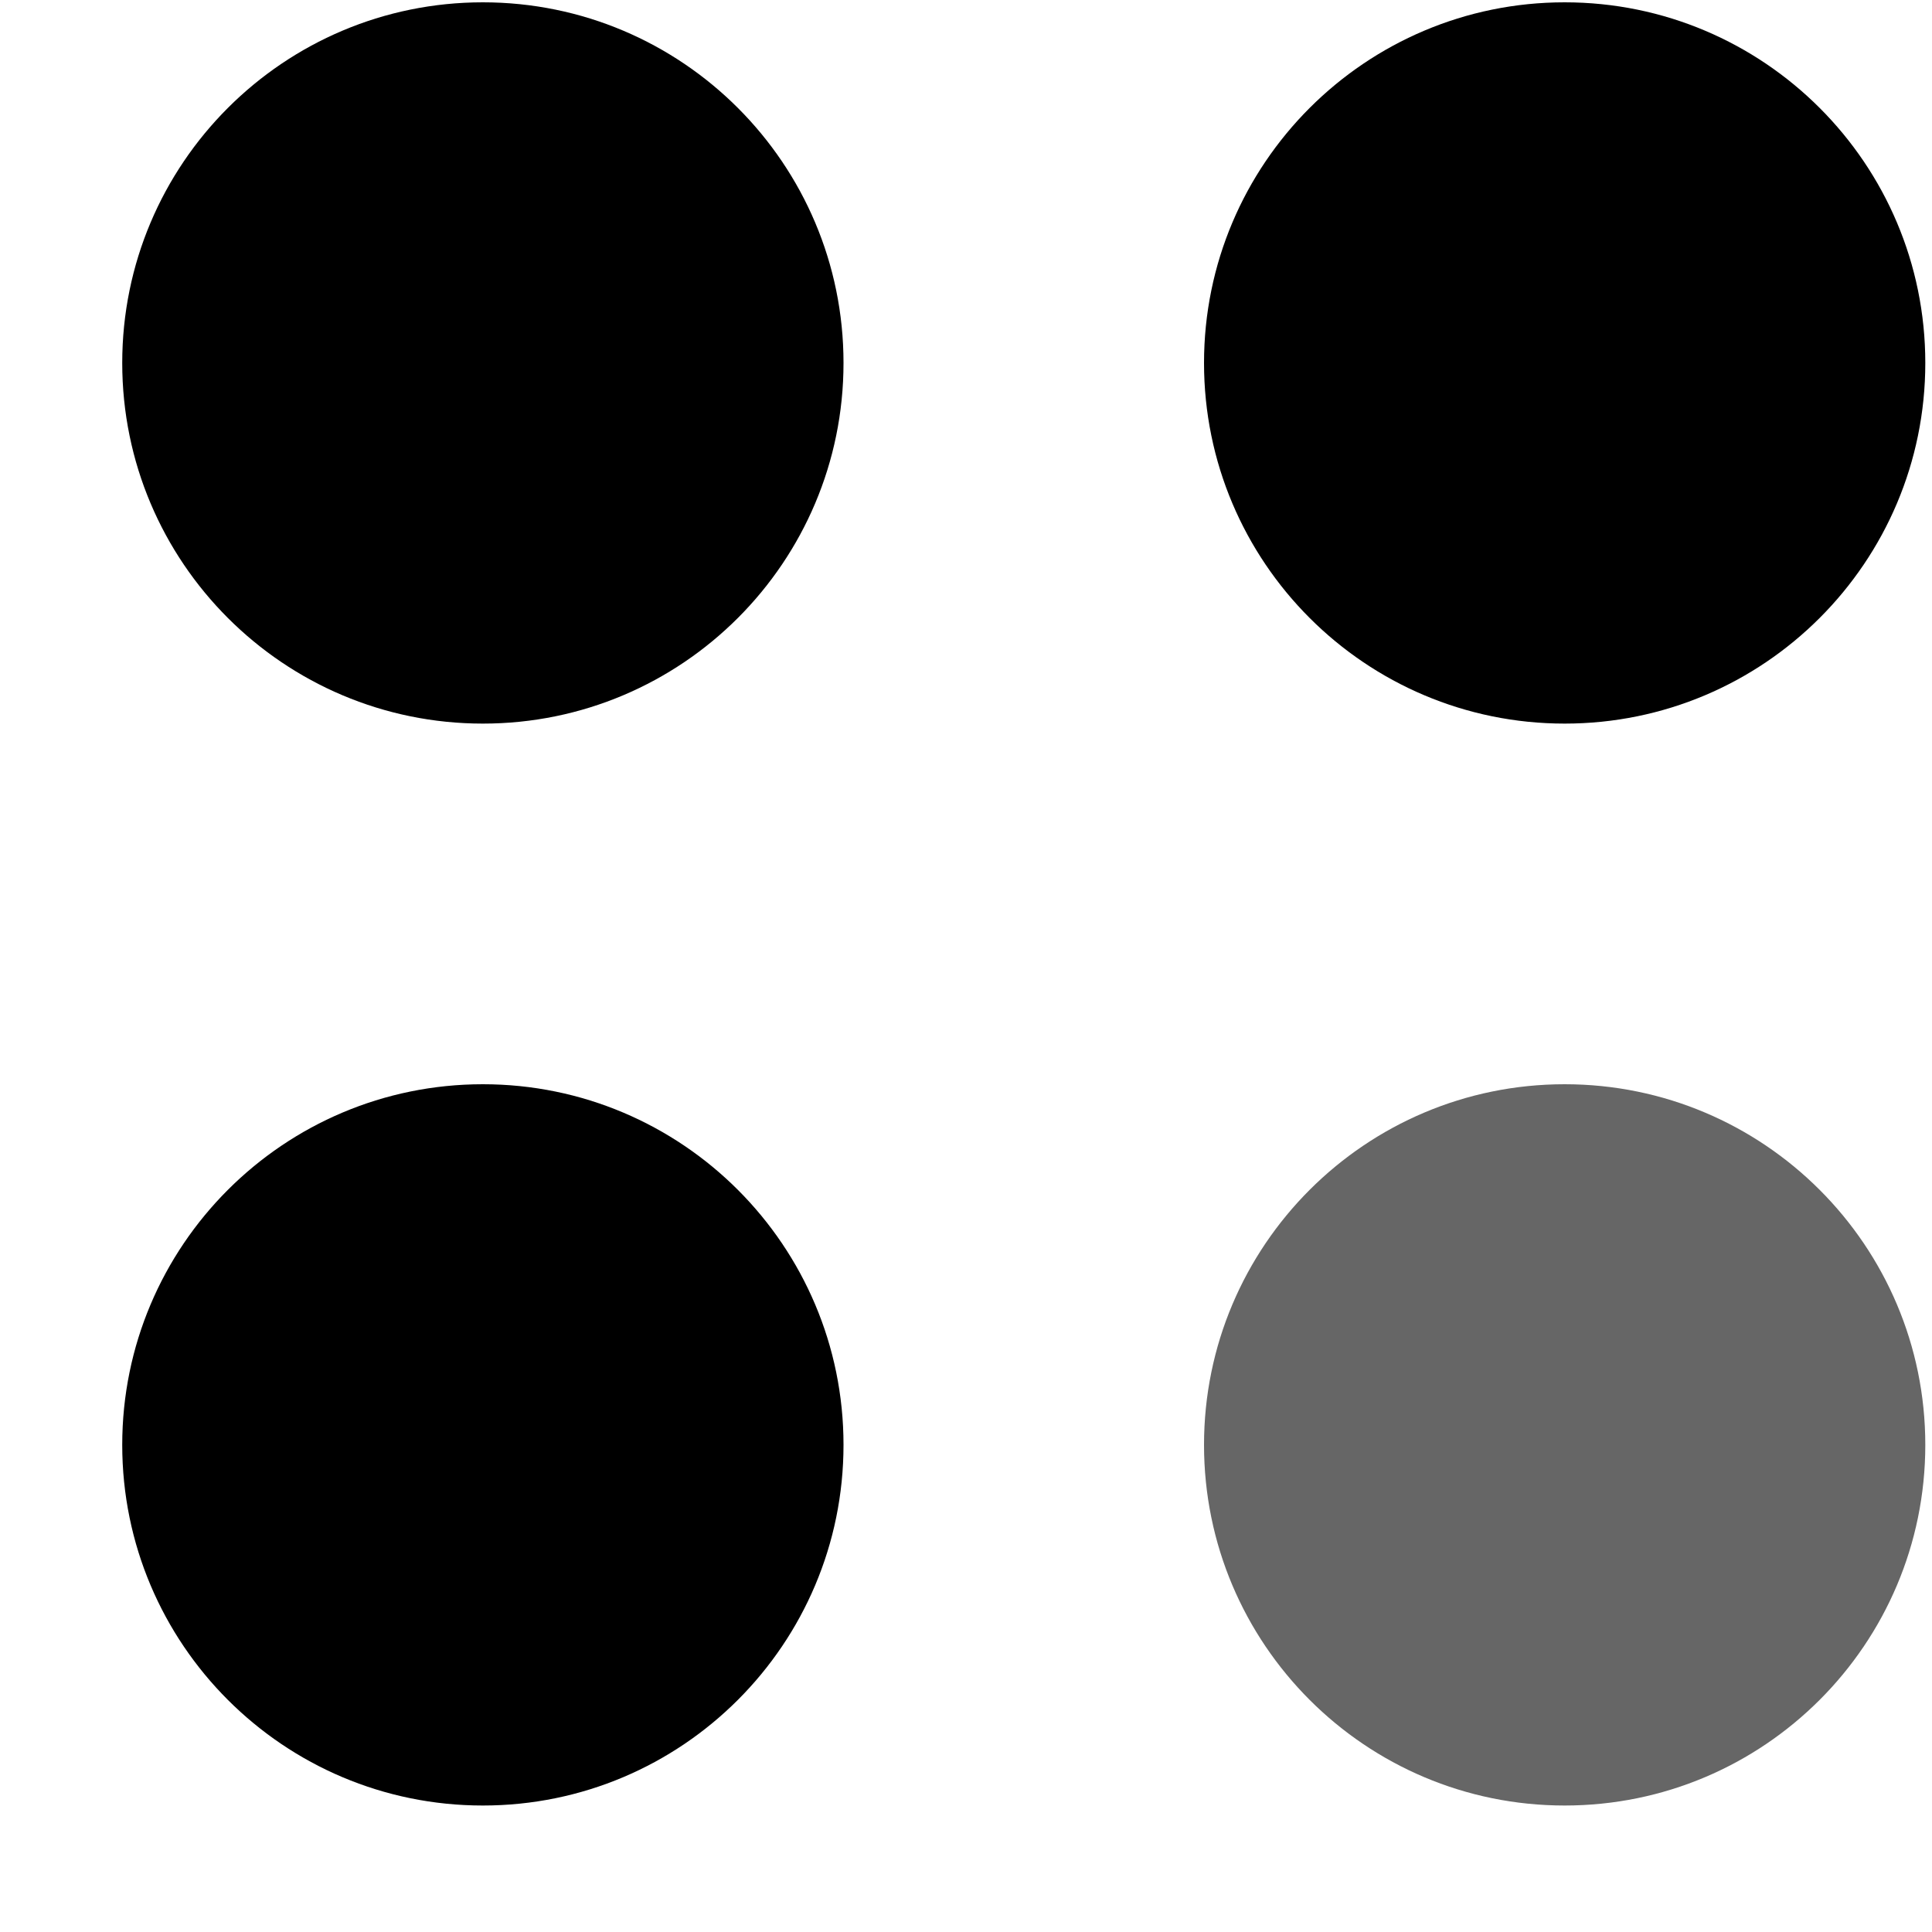
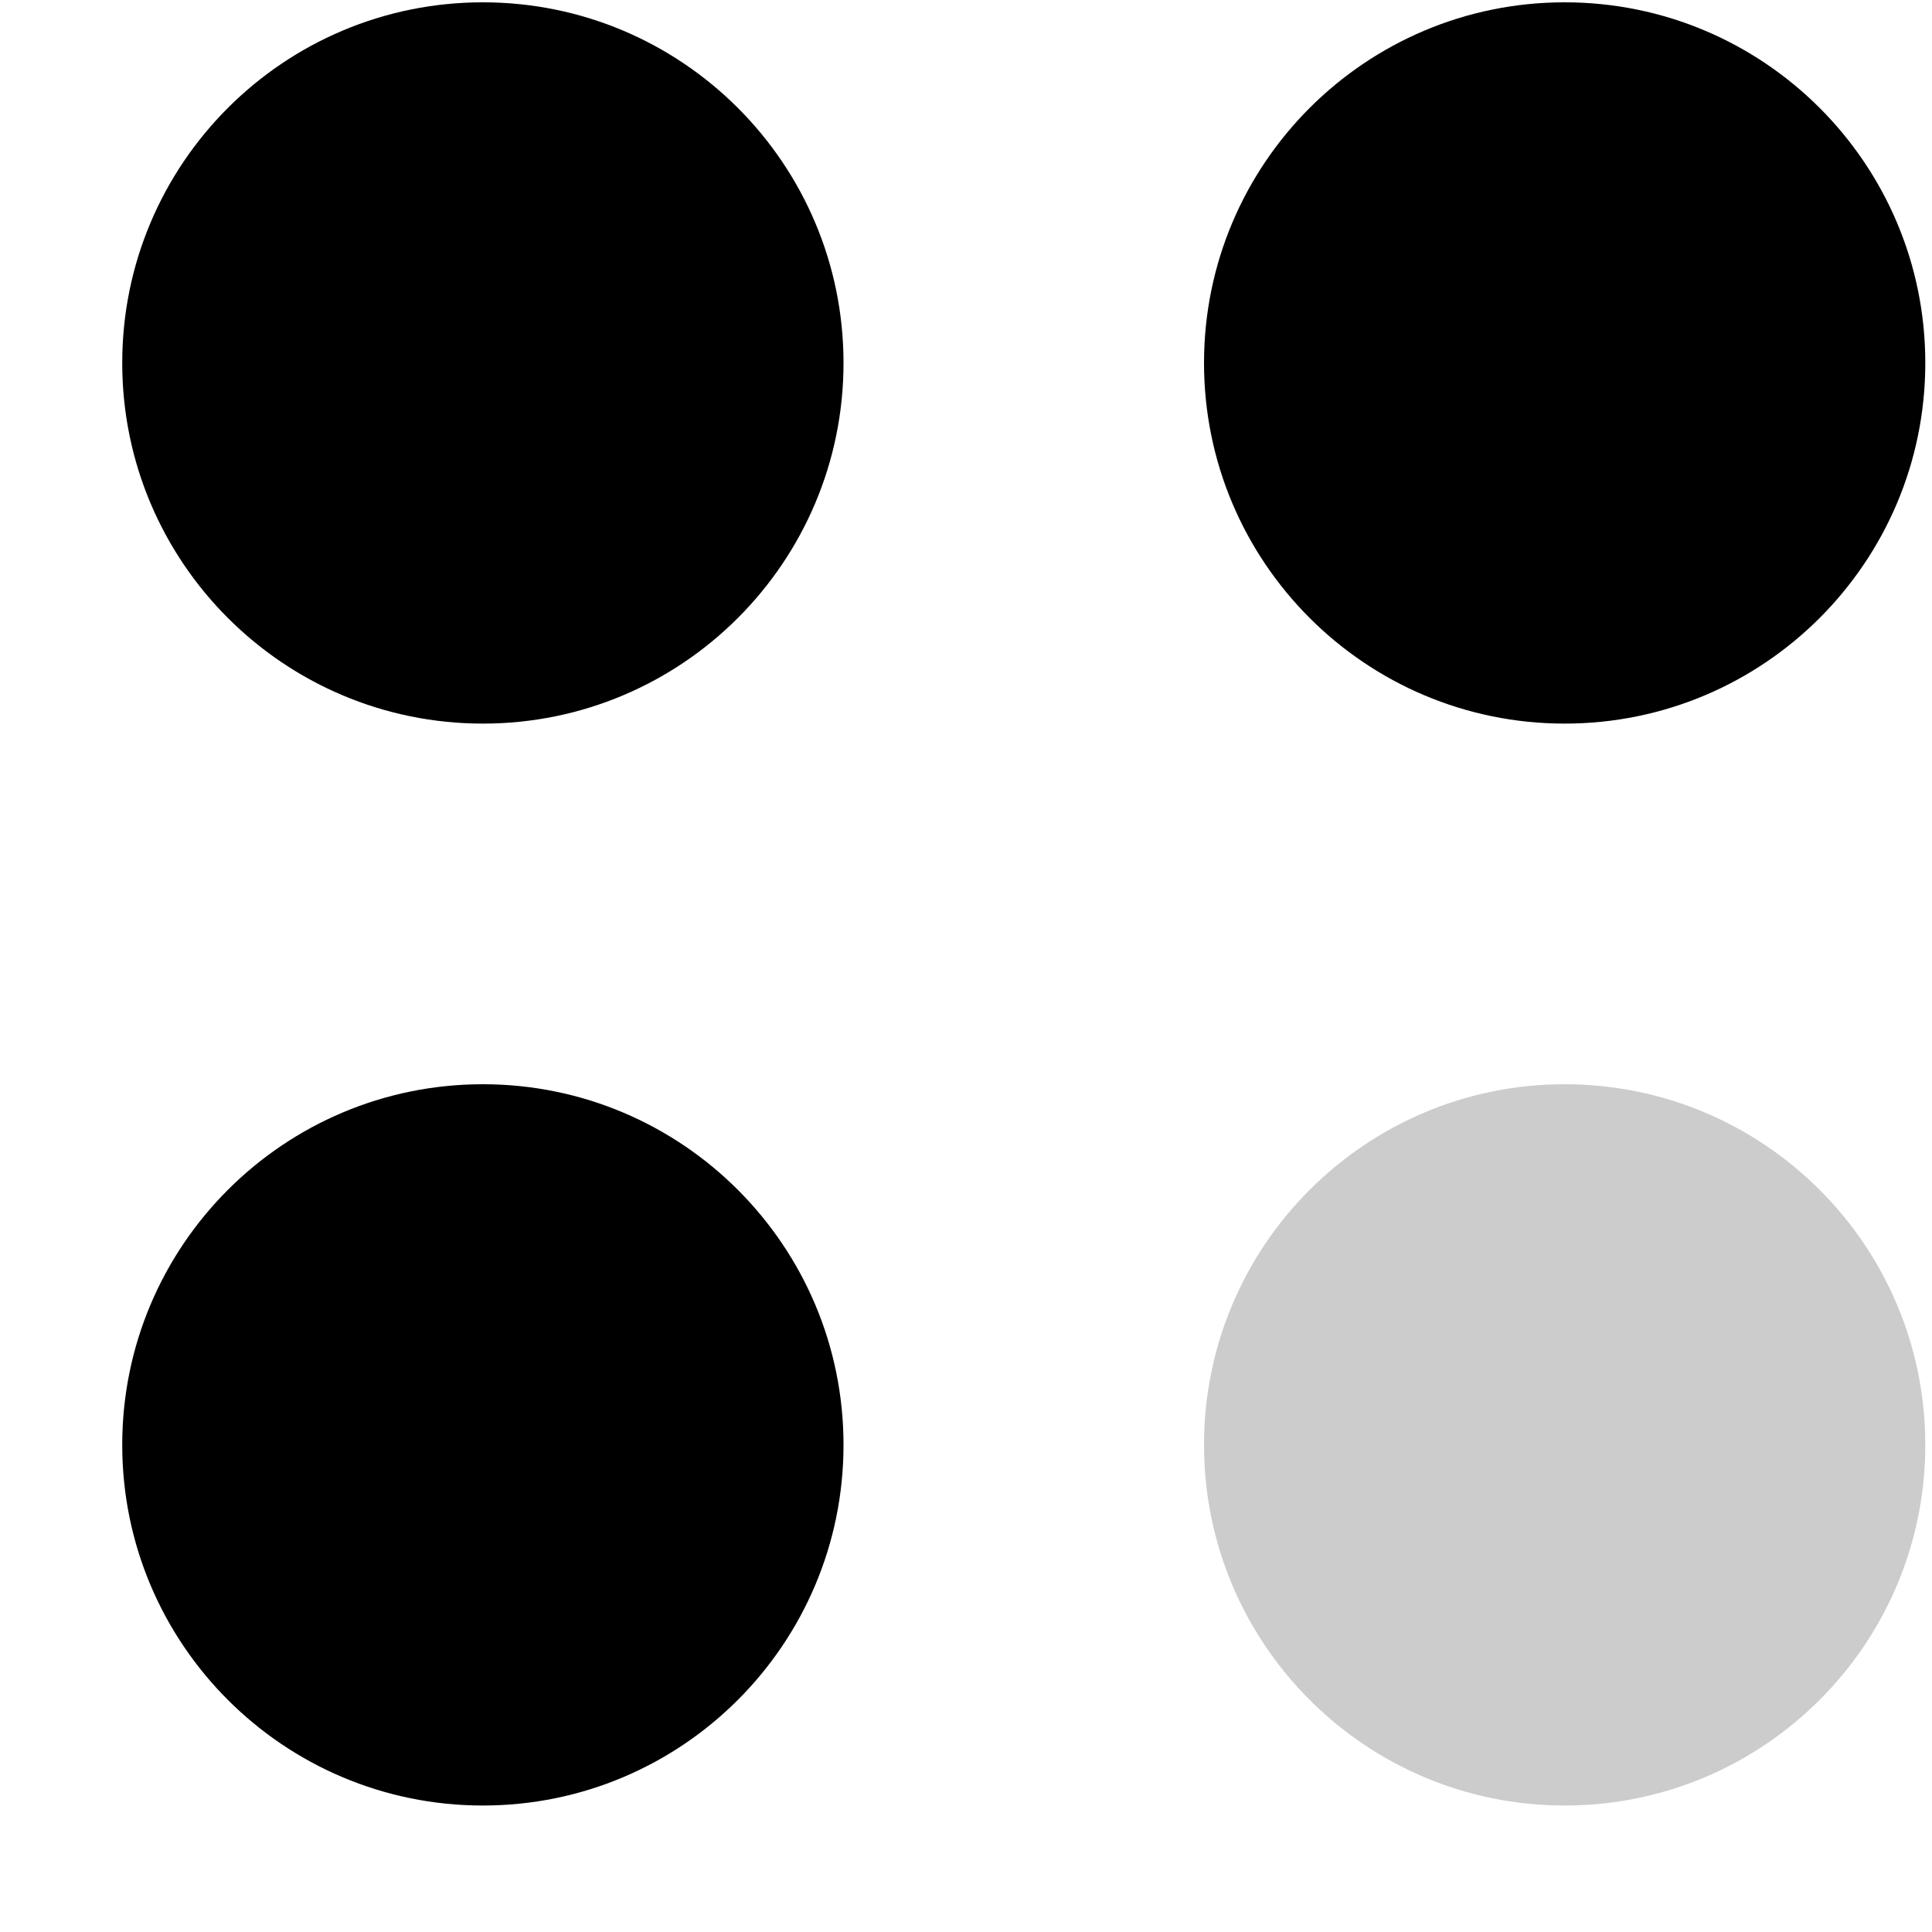
<svg xmlns="http://www.w3.org/2000/svg" width="15" height="15" viewBox="0 0 15 15" fill="none">
  <circle cx="3.749" cy="2.818" r="2.8" fill="currentColor" />
  <circle cx="12.148" cy="2.818" r="2.8" fill="currentColor" />
-   <circle opacity="0.6" cx="12.148" cy="11.218" r="2.8" fill="currentColor" />
+   <circle opacity="0.2" cx="12.148" cy="11.218" r="2.8" fill="currentColor" />
  <circle cx="3.749" cy="11.218" r="2.8" fill="currentColor" />
</svg>
